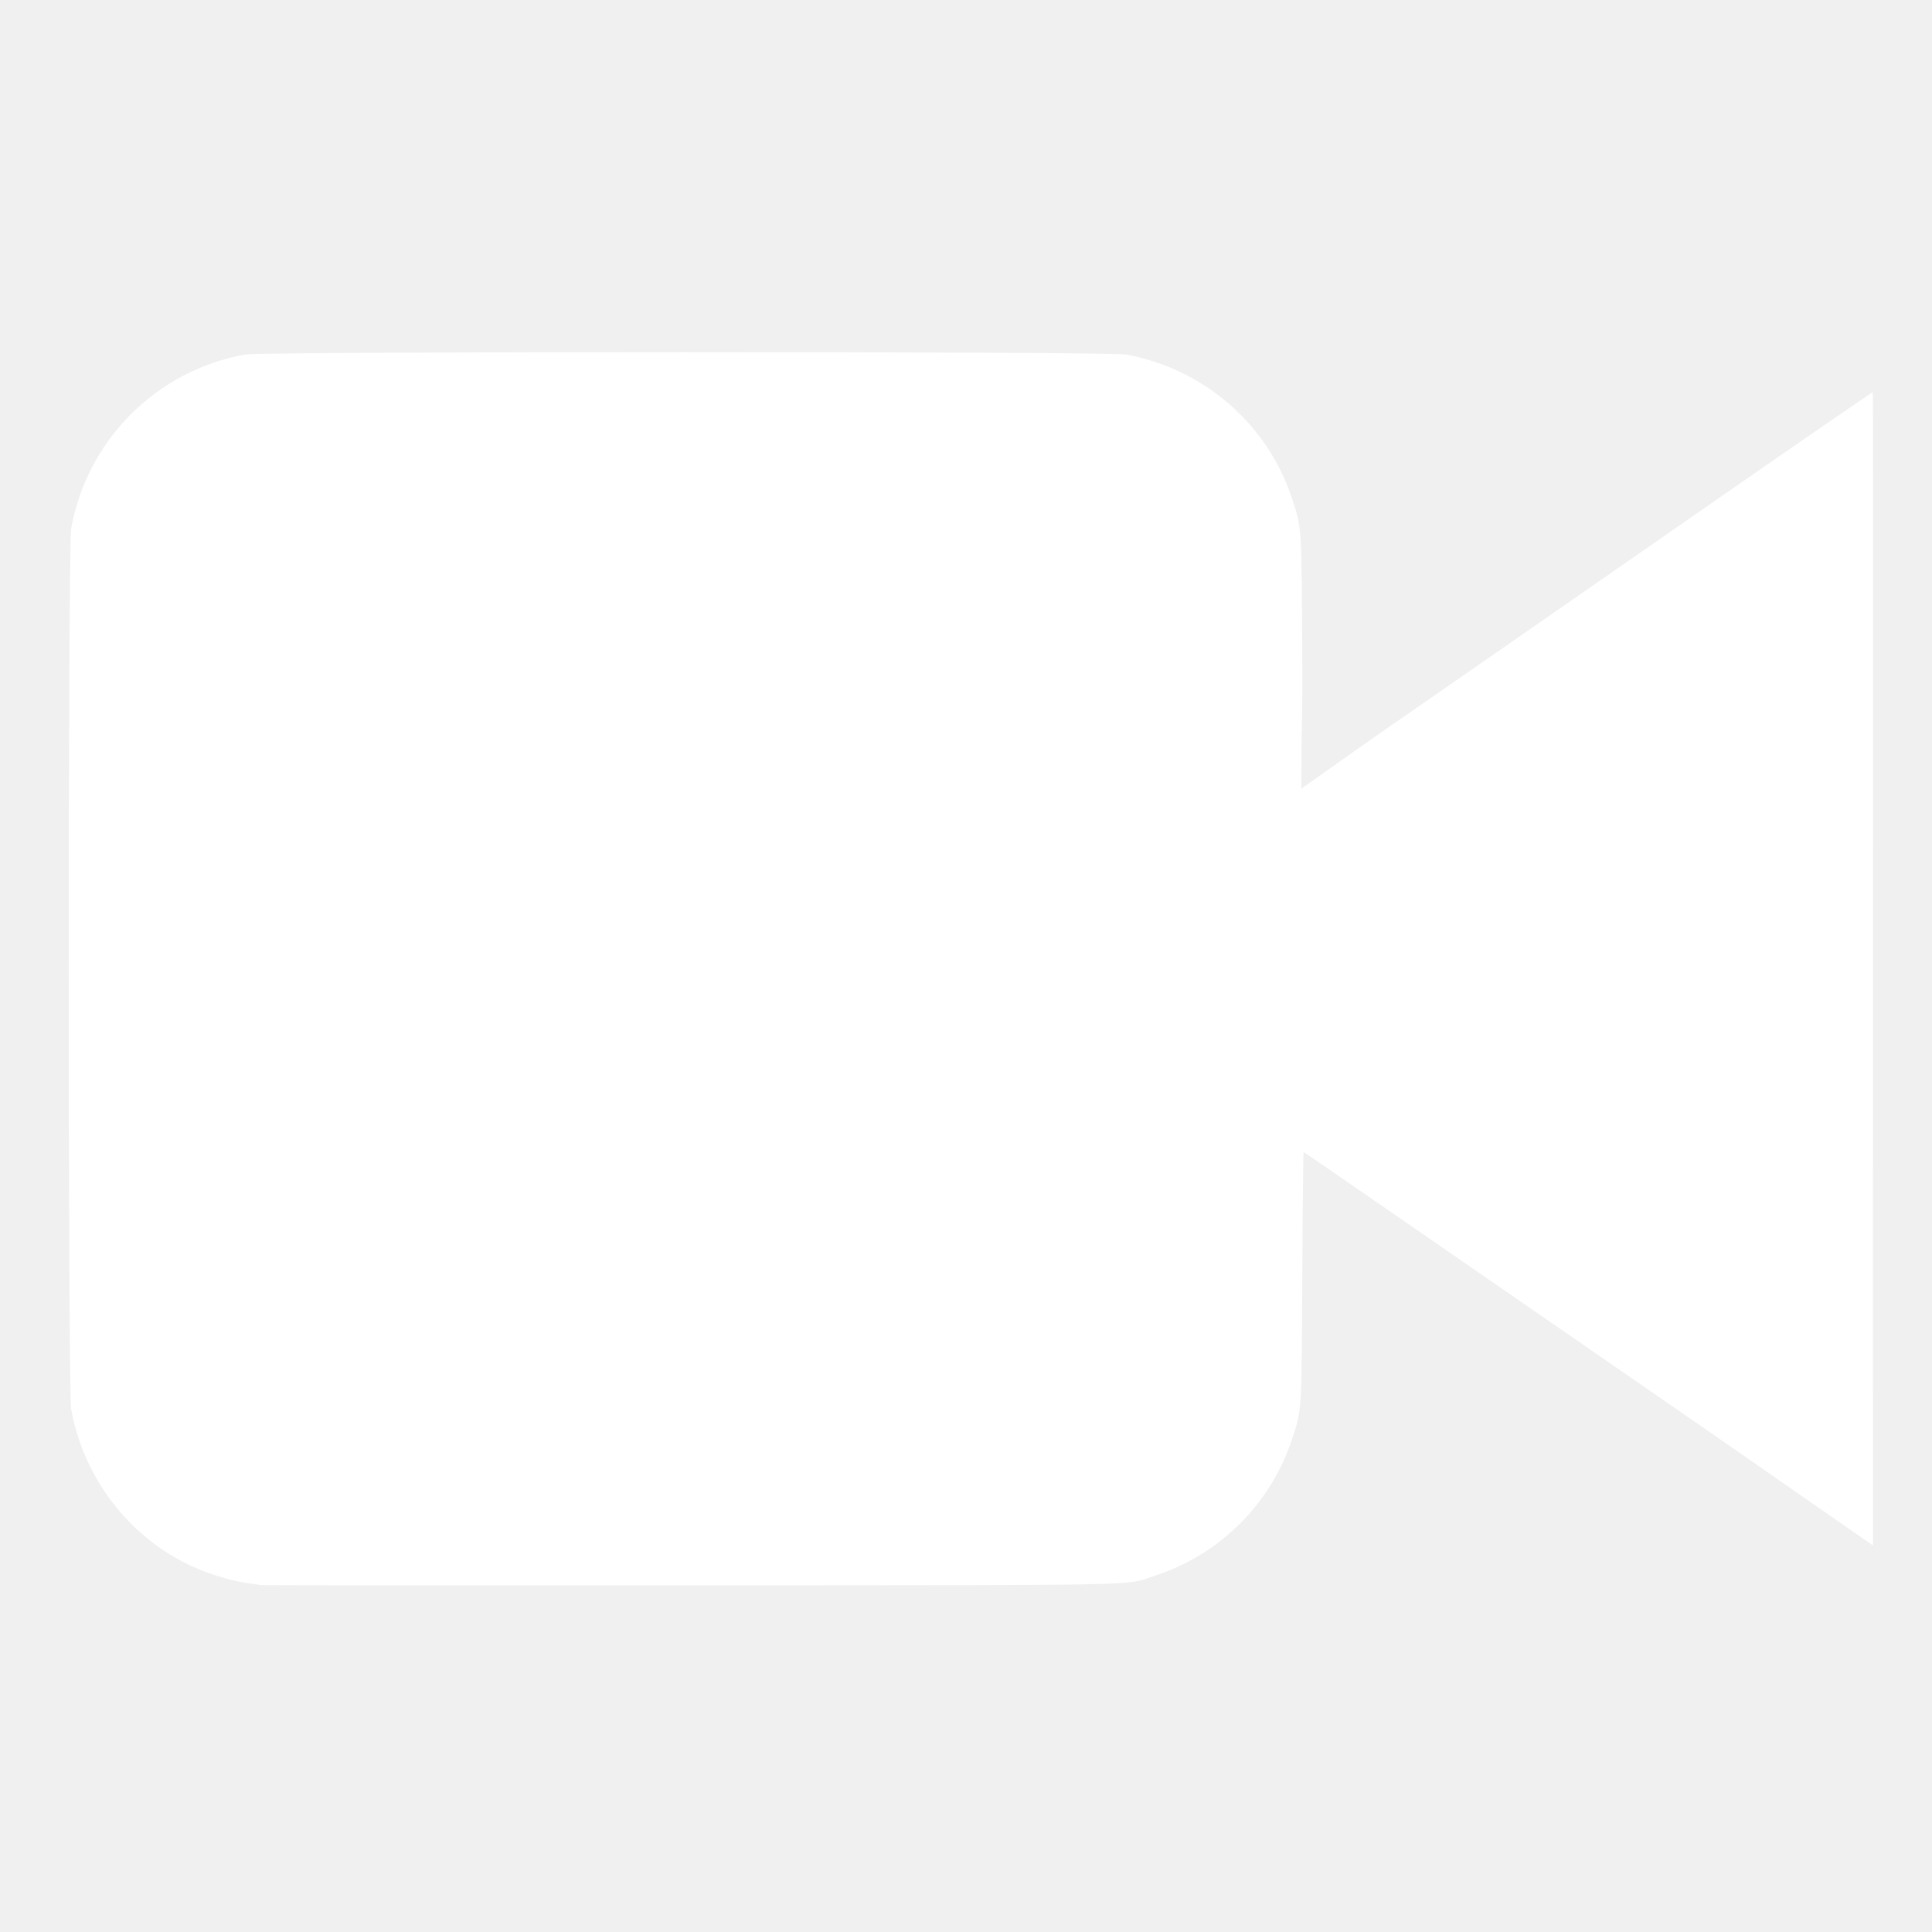
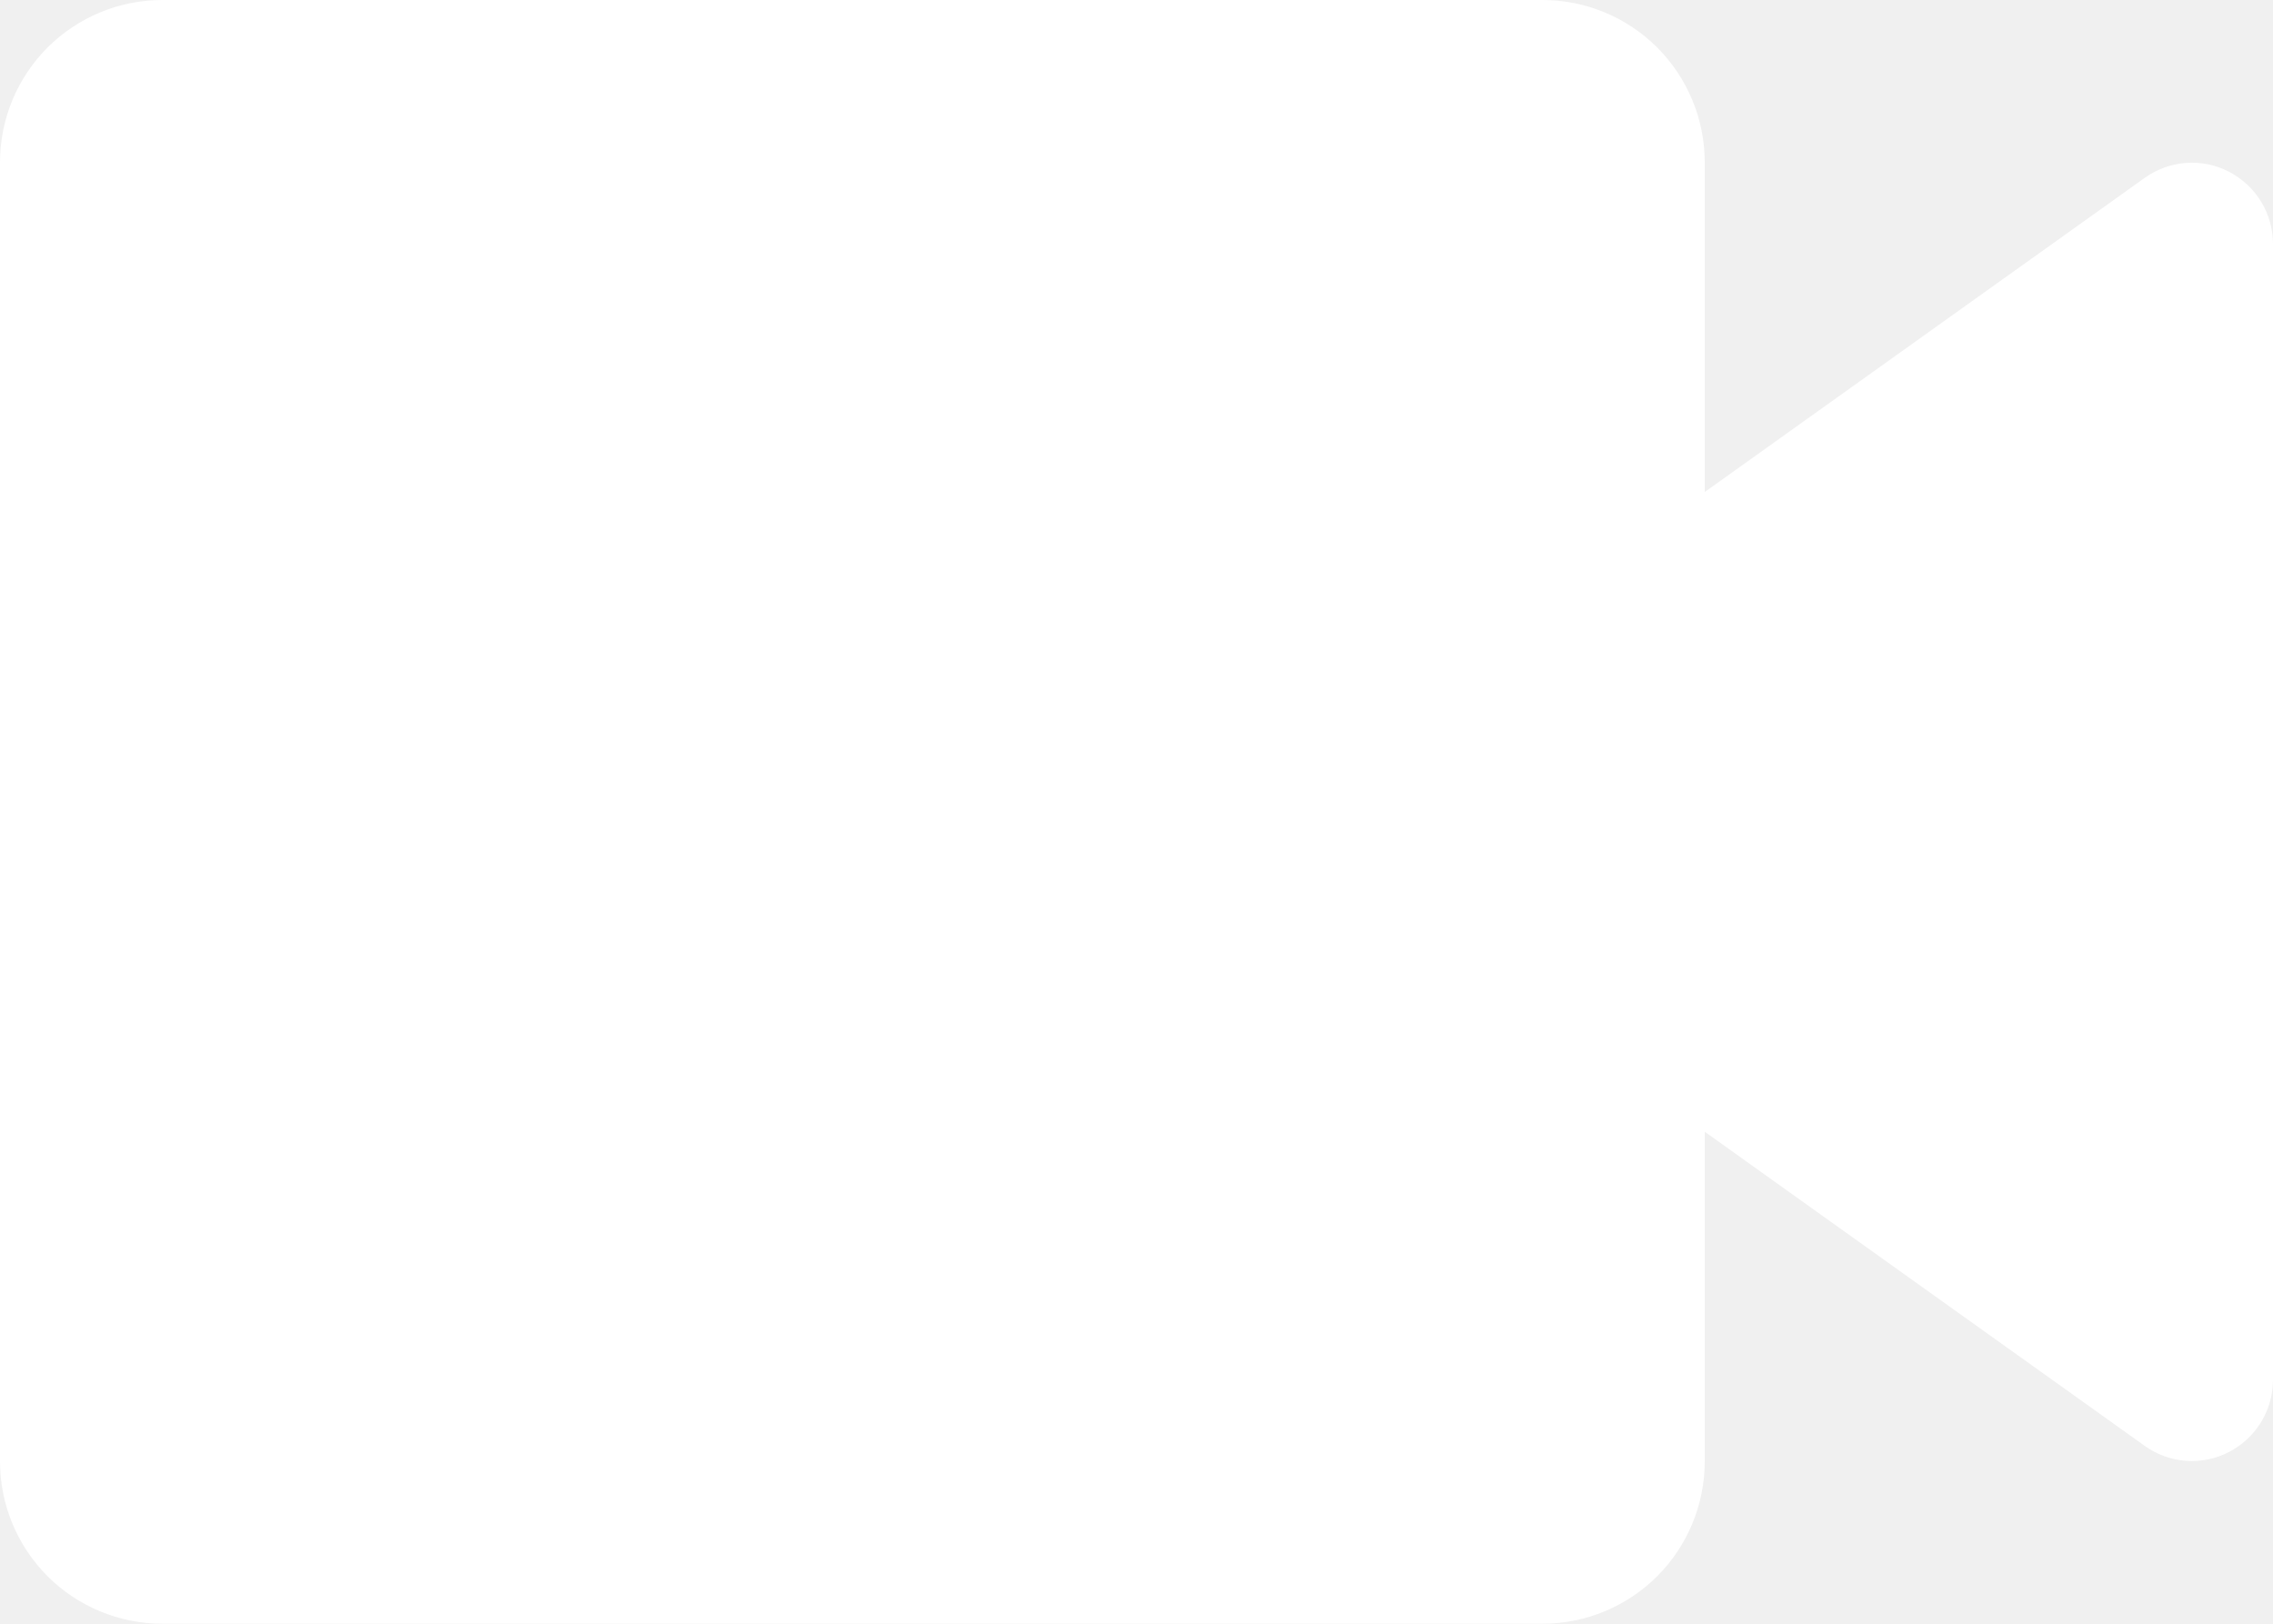
- <svg xmlns="http://www.w3.org/2000/svg" viewBox="0 0 500 500" height="500" width="500" id="svg208" version="1.1">
-   <defs id="defs212" />
-   <g id="g216">
-     <path id="path222" d="m 67.571,410.22 c -0.572,-0.086 -2.444,-0.361 -4.16,-0.612 -3.984,-0.582 -10.096,-2.518 -14.353,-4.547 -15.947,-7.6 -27.447,-22.744 -30.636,-40.34 -0.84,-4.637 -0.84,-223.339 0,-227.977 4.156,-22.935 22.053,-40.832 44.988,-44.988 4.637,-0.84 223.339,-0.84 227.977,0 20.154,3.652 36.65,17.961 43.007,37.302 2.527,7.688 2.464,6.692 2.638,42.07 0.084,17.209 -0.137,7.27 -0.254,32.99 25.964,-18.342 11.521,-8.226 48.422,-33.819 11.898,-8.252 39.114,-27.141 60.48,-41.975 21.366,-14.835 38.917,-26.902 39.002,-26.817 0.085,0.085 0.108,67.207 0.05,149.16 -0.061,87.424 -0.017,92.468 0.004,149.304 -27.893,-19.326 -29.887,-20.832 -50.863,-35.296 -27.915,-19.248 -61.004,-42.089 -73.532,-50.757 -12.528,-8.668 -22.862,-15.76 -22.964,-15.76 -0.102,0 -0.258,14.555 -0.346,32.345 -0.174,35.193 -0.113,34.219 -2.638,41.903 -5.501,16.738 -18.582,29.82 -35.321,35.321 -8.272,2.718 1.808,2.502 -120.01,2.579 -60.749,0.038 -110.92,0 -111.492,-0.086 z" style="fill:#ffffff;stroke-width:0.416" />
-   </g>
+ <svg xmlns="http://www.w3.org/2000/svg" width="21" height="15" viewBox="0 0 21 15" fill="none">
+   <path d="M14.25 15H1.5C1.102 15 0.721 14.842 0.439 14.561C0.158 14.279 0 13.898 0 13.5V1.5C0 1.102 0.158 0.721 0.439 0.439C0.721 0.158 1.102 0 1.5 0H14.25C14.648 0 15.029 0.158 15.311 0.439C15.592 0.721 15.75 1.102 15.75 1.5V4.545L19.815 1.643C19.927 1.563 20.059 1.515 20.196 1.505C20.333 1.495 20.47 1.523 20.592 1.586C20.714 1.649 20.817 1.744 20.889 1.861C20.961 1.978 20.999 2.113 21 2.25V12.75C20.999 12.887 20.961 13.022 20.889 13.139C20.817 13.256 20.714 13.351 20.592 13.414C20.47 13.477 20.333 13.505 20.196 13.495C20.059 13.485 19.927 13.437 19.815 13.357L15.75 10.455V13.5C15.75 13.898 15.592 14.279 15.311 14.561C15.029 14.842 14.648 15 14.25 15ZM1.5 1.5V13.5H14.25V9C14.251 8.863 14.289 8.728 14.361 8.611C14.433 8.494 14.536 8.399 14.658 8.336C14.78 8.273 14.917 8.245 15.054 8.255C15.191 8.265 15.323 8.313 15.435 8.393L19.5 11.295V3.705L15.435 6.607C15.323 6.687 15.191 6.735 15.054 6.745C14.917 6.755 14.78 6.727 14.658 6.664C14.536 6.601 14.433 6.506 14.361 6.389C14.289 6.272 14.251 6.137 14.25 6V1.5H1.5Z" fill="white" />
+   <path d="M1 14V1.5L14.5 1L15 6L20 3L19.5 12L15 9L14.5 14H1Z" fill="white" />
</svg>
